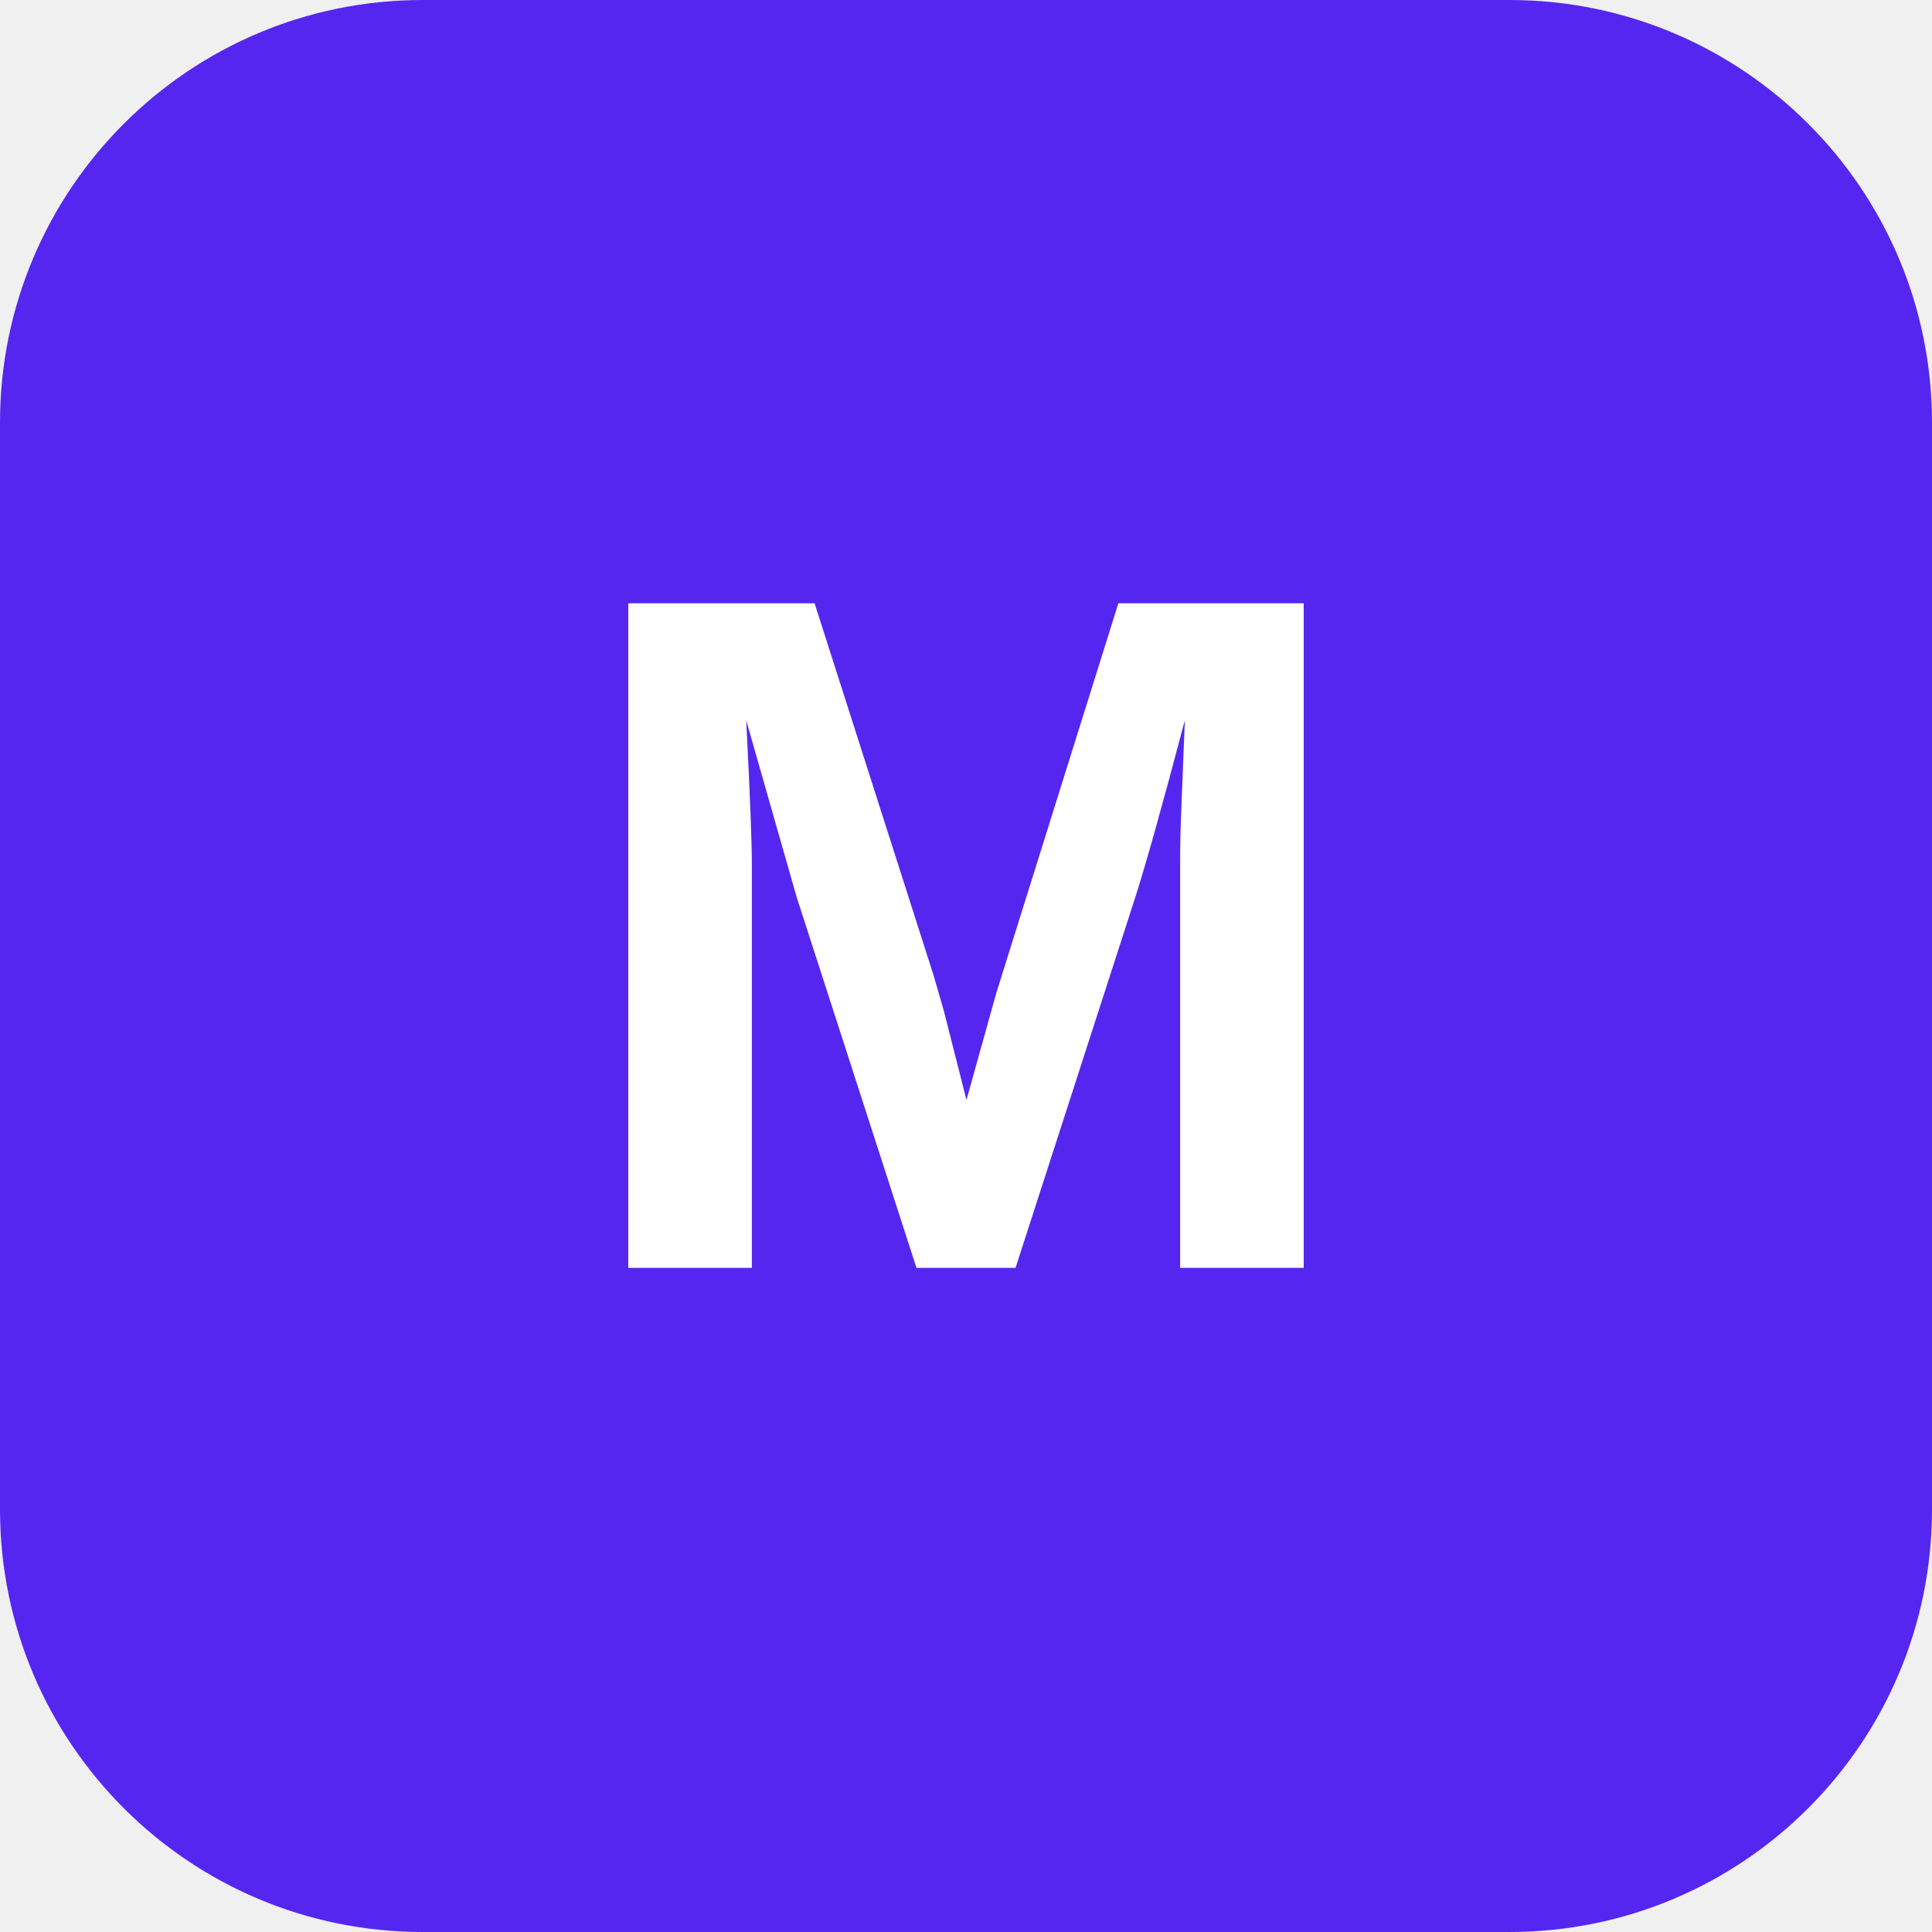
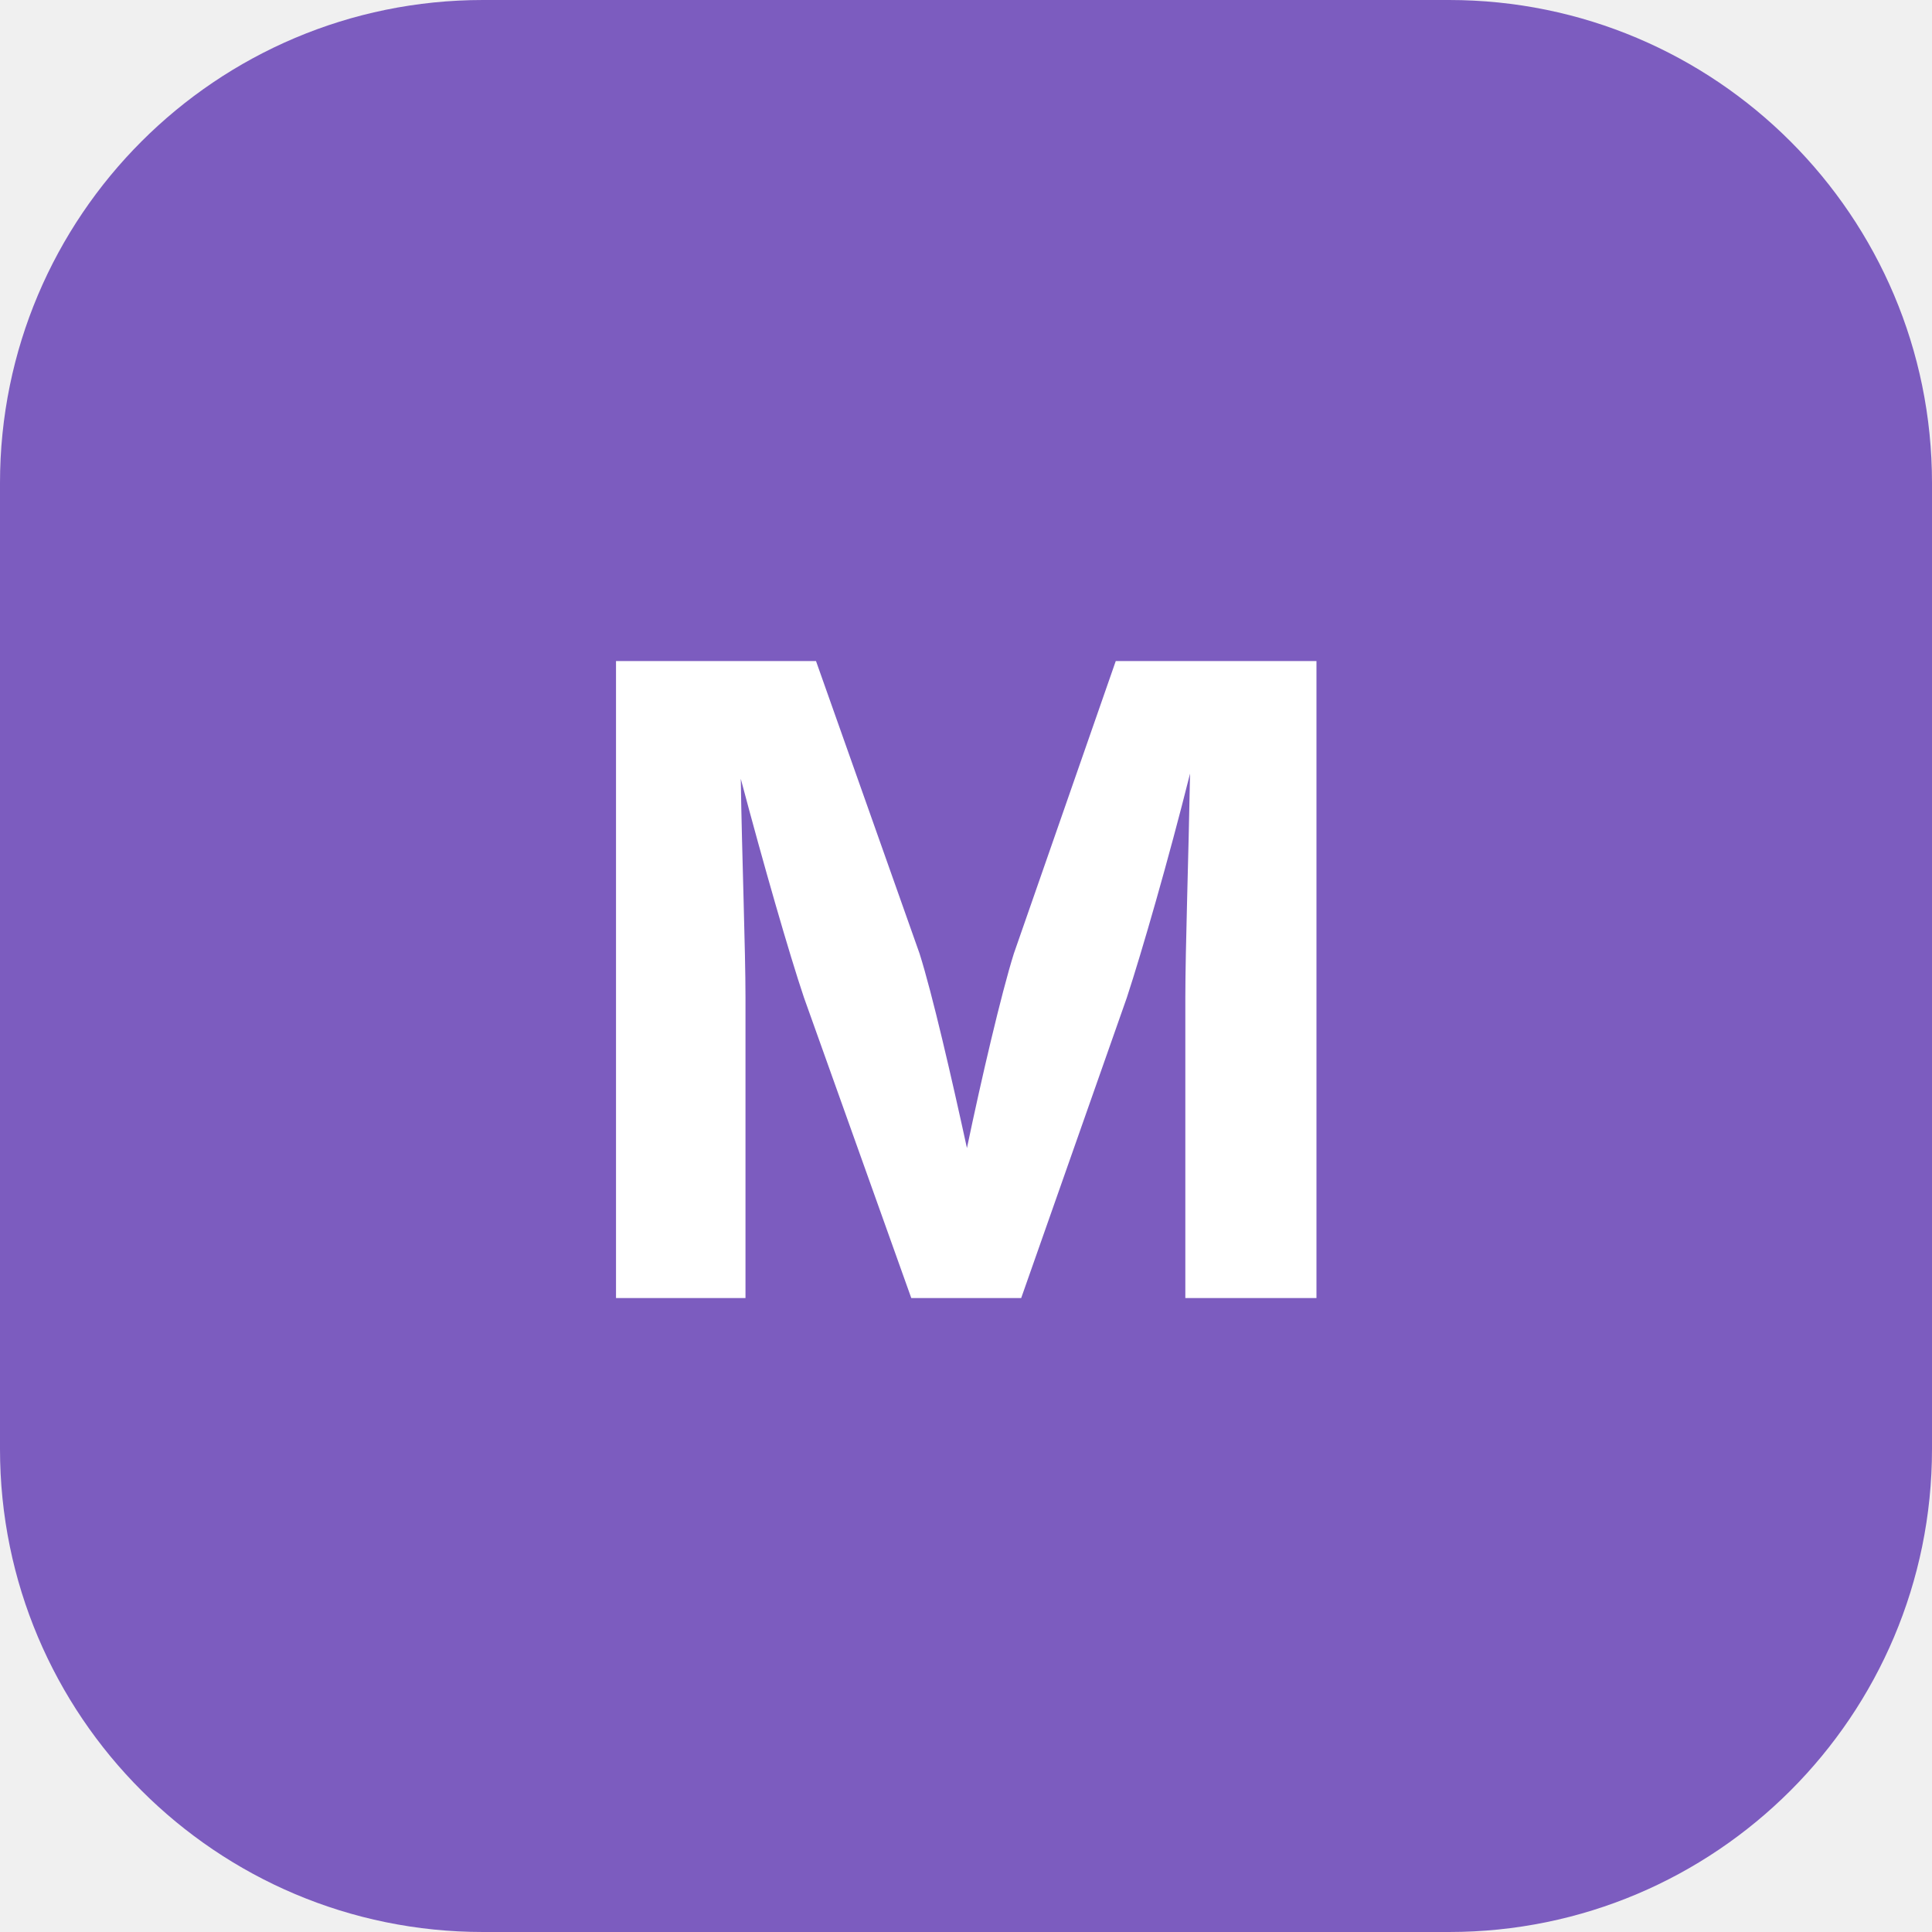
<svg xmlns="http://www.w3.org/2000/svg" viewBox="0 0 128 128">
-   <rect width="128" height="128" rx="28" fill="#5526f0" />
-   <text x="64" y="84" text-anchor="middle" font-family="Arial, sans-serif" font-size="64" font-weight="700" fill="#ffffff">M</text>
+   <rect width="128" height="128" rx="32" fill="#7c5cbf" />
+   <text x="64" y="86" text-anchor="middle" font-family="Inter, sans-serif" font-size="58" font-weight="700" fill="#ffffff">M</text>
</svg>
